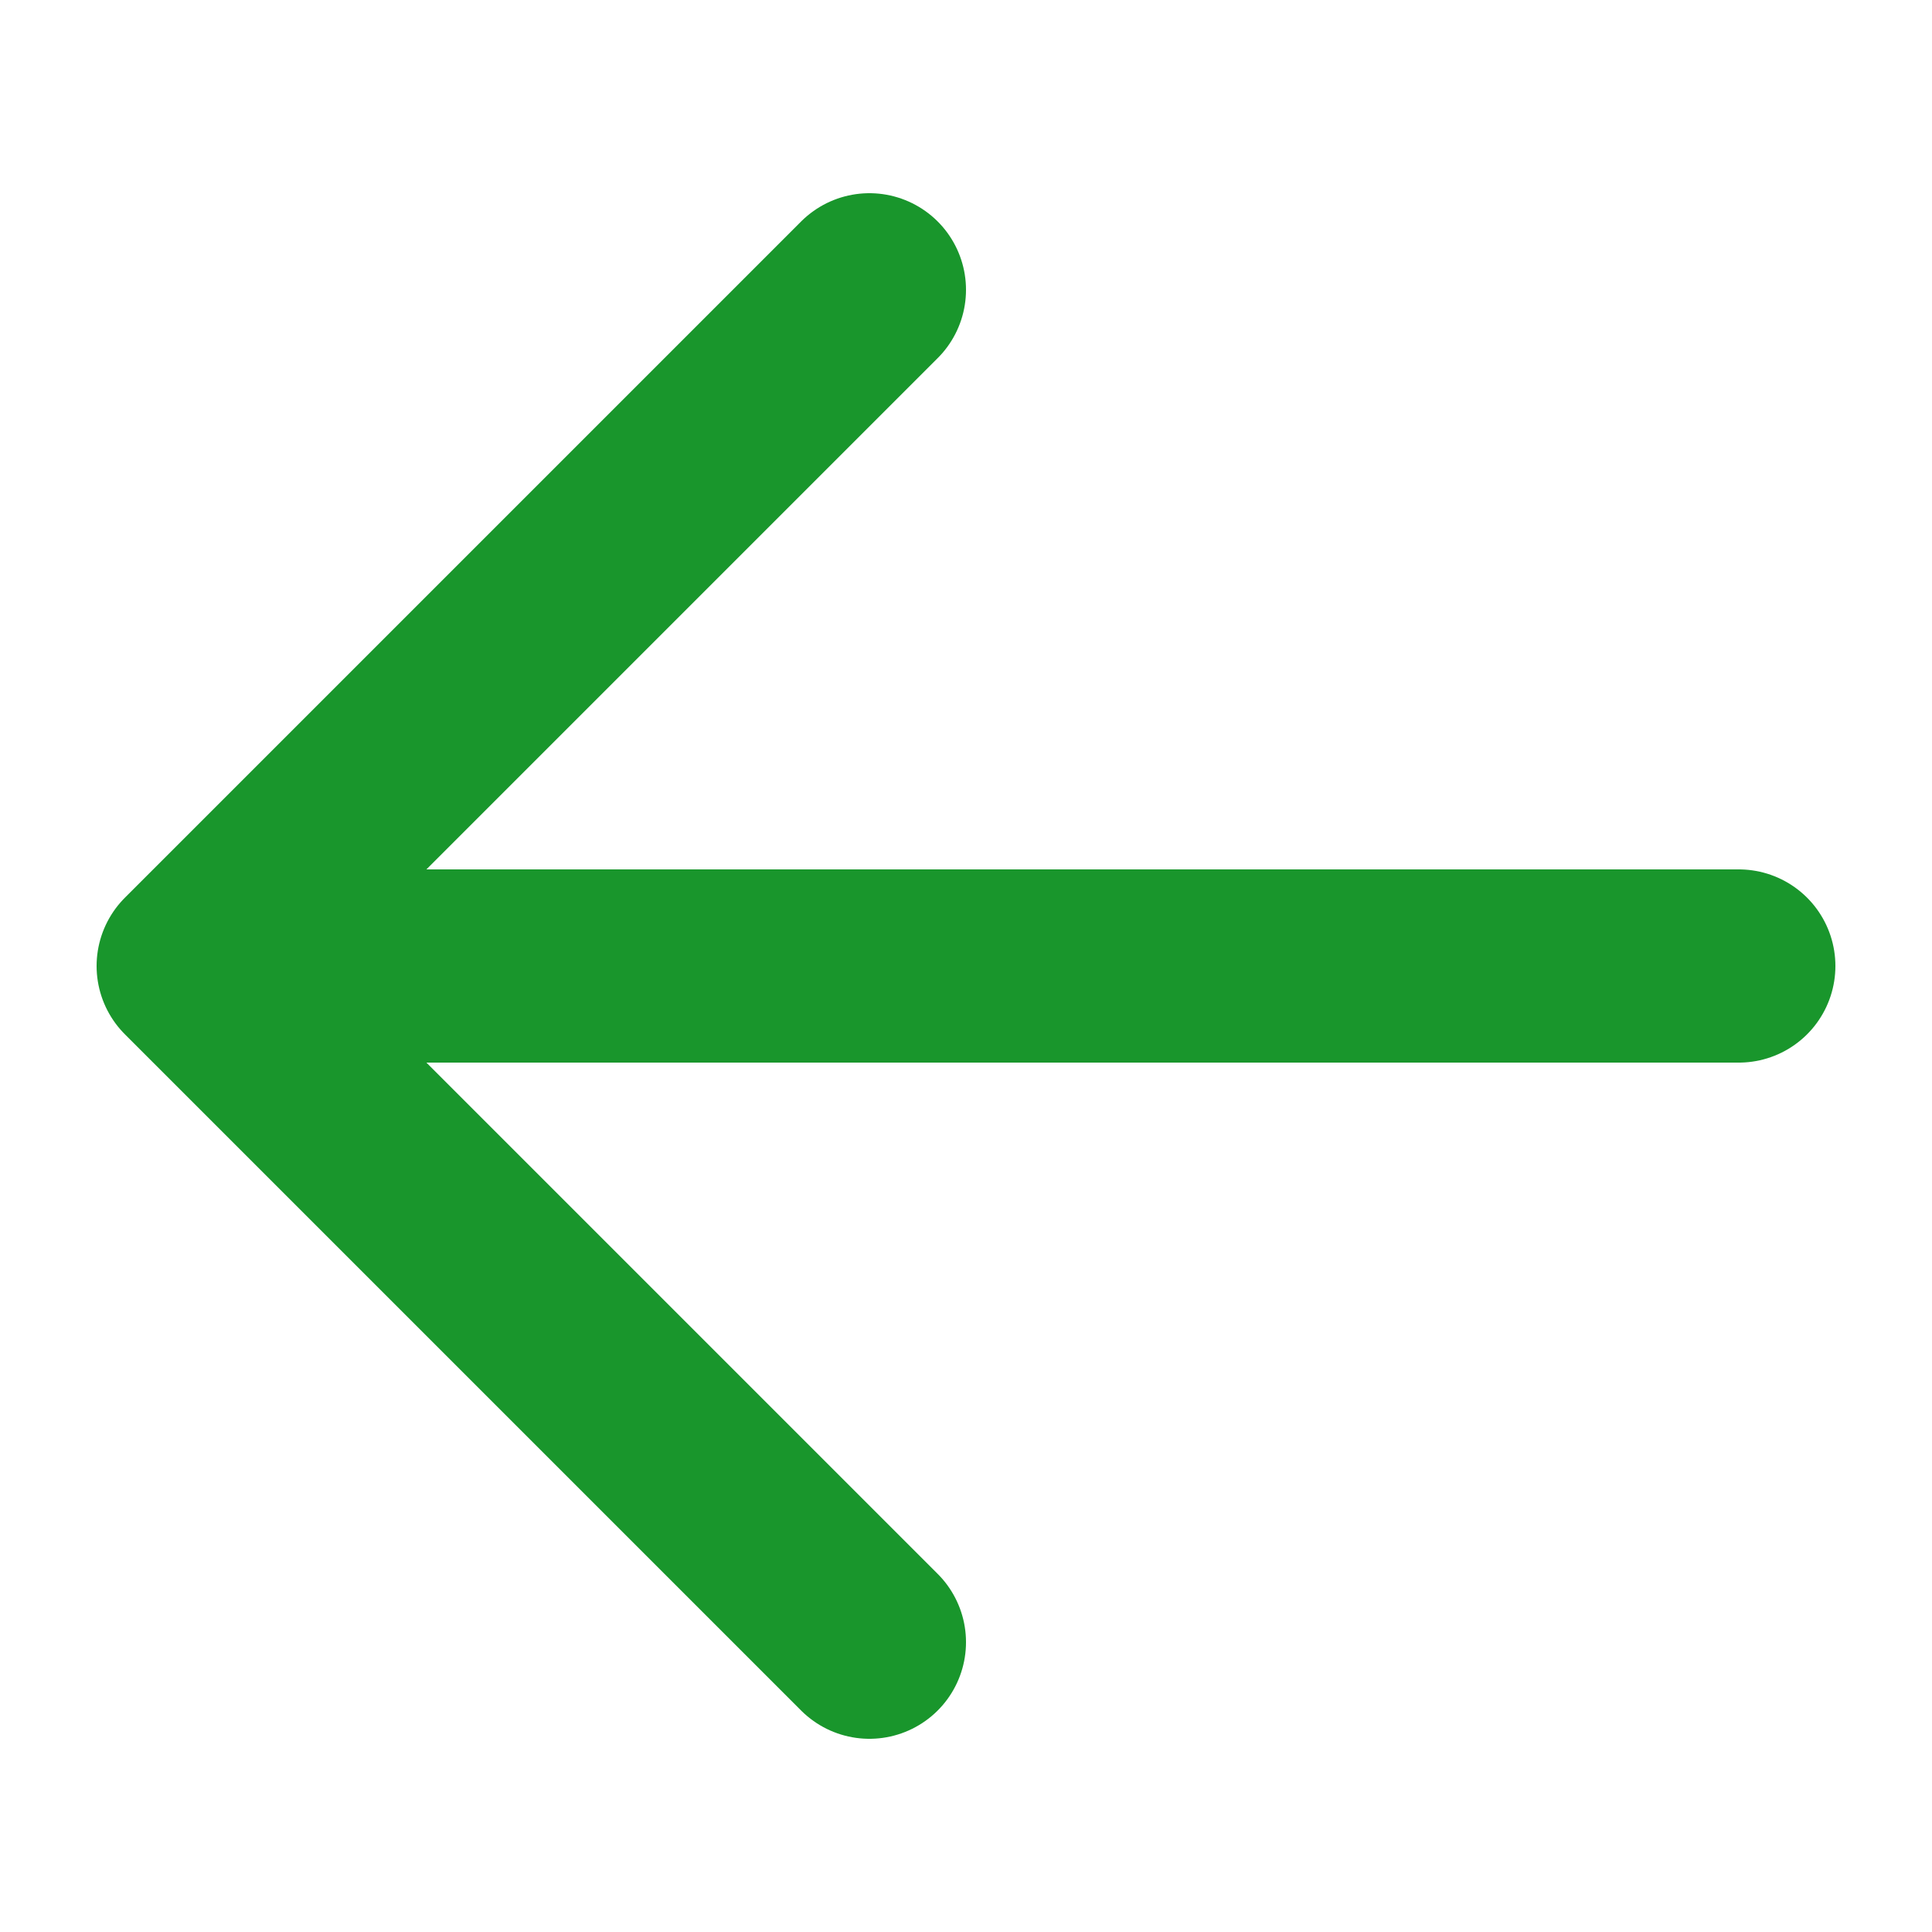
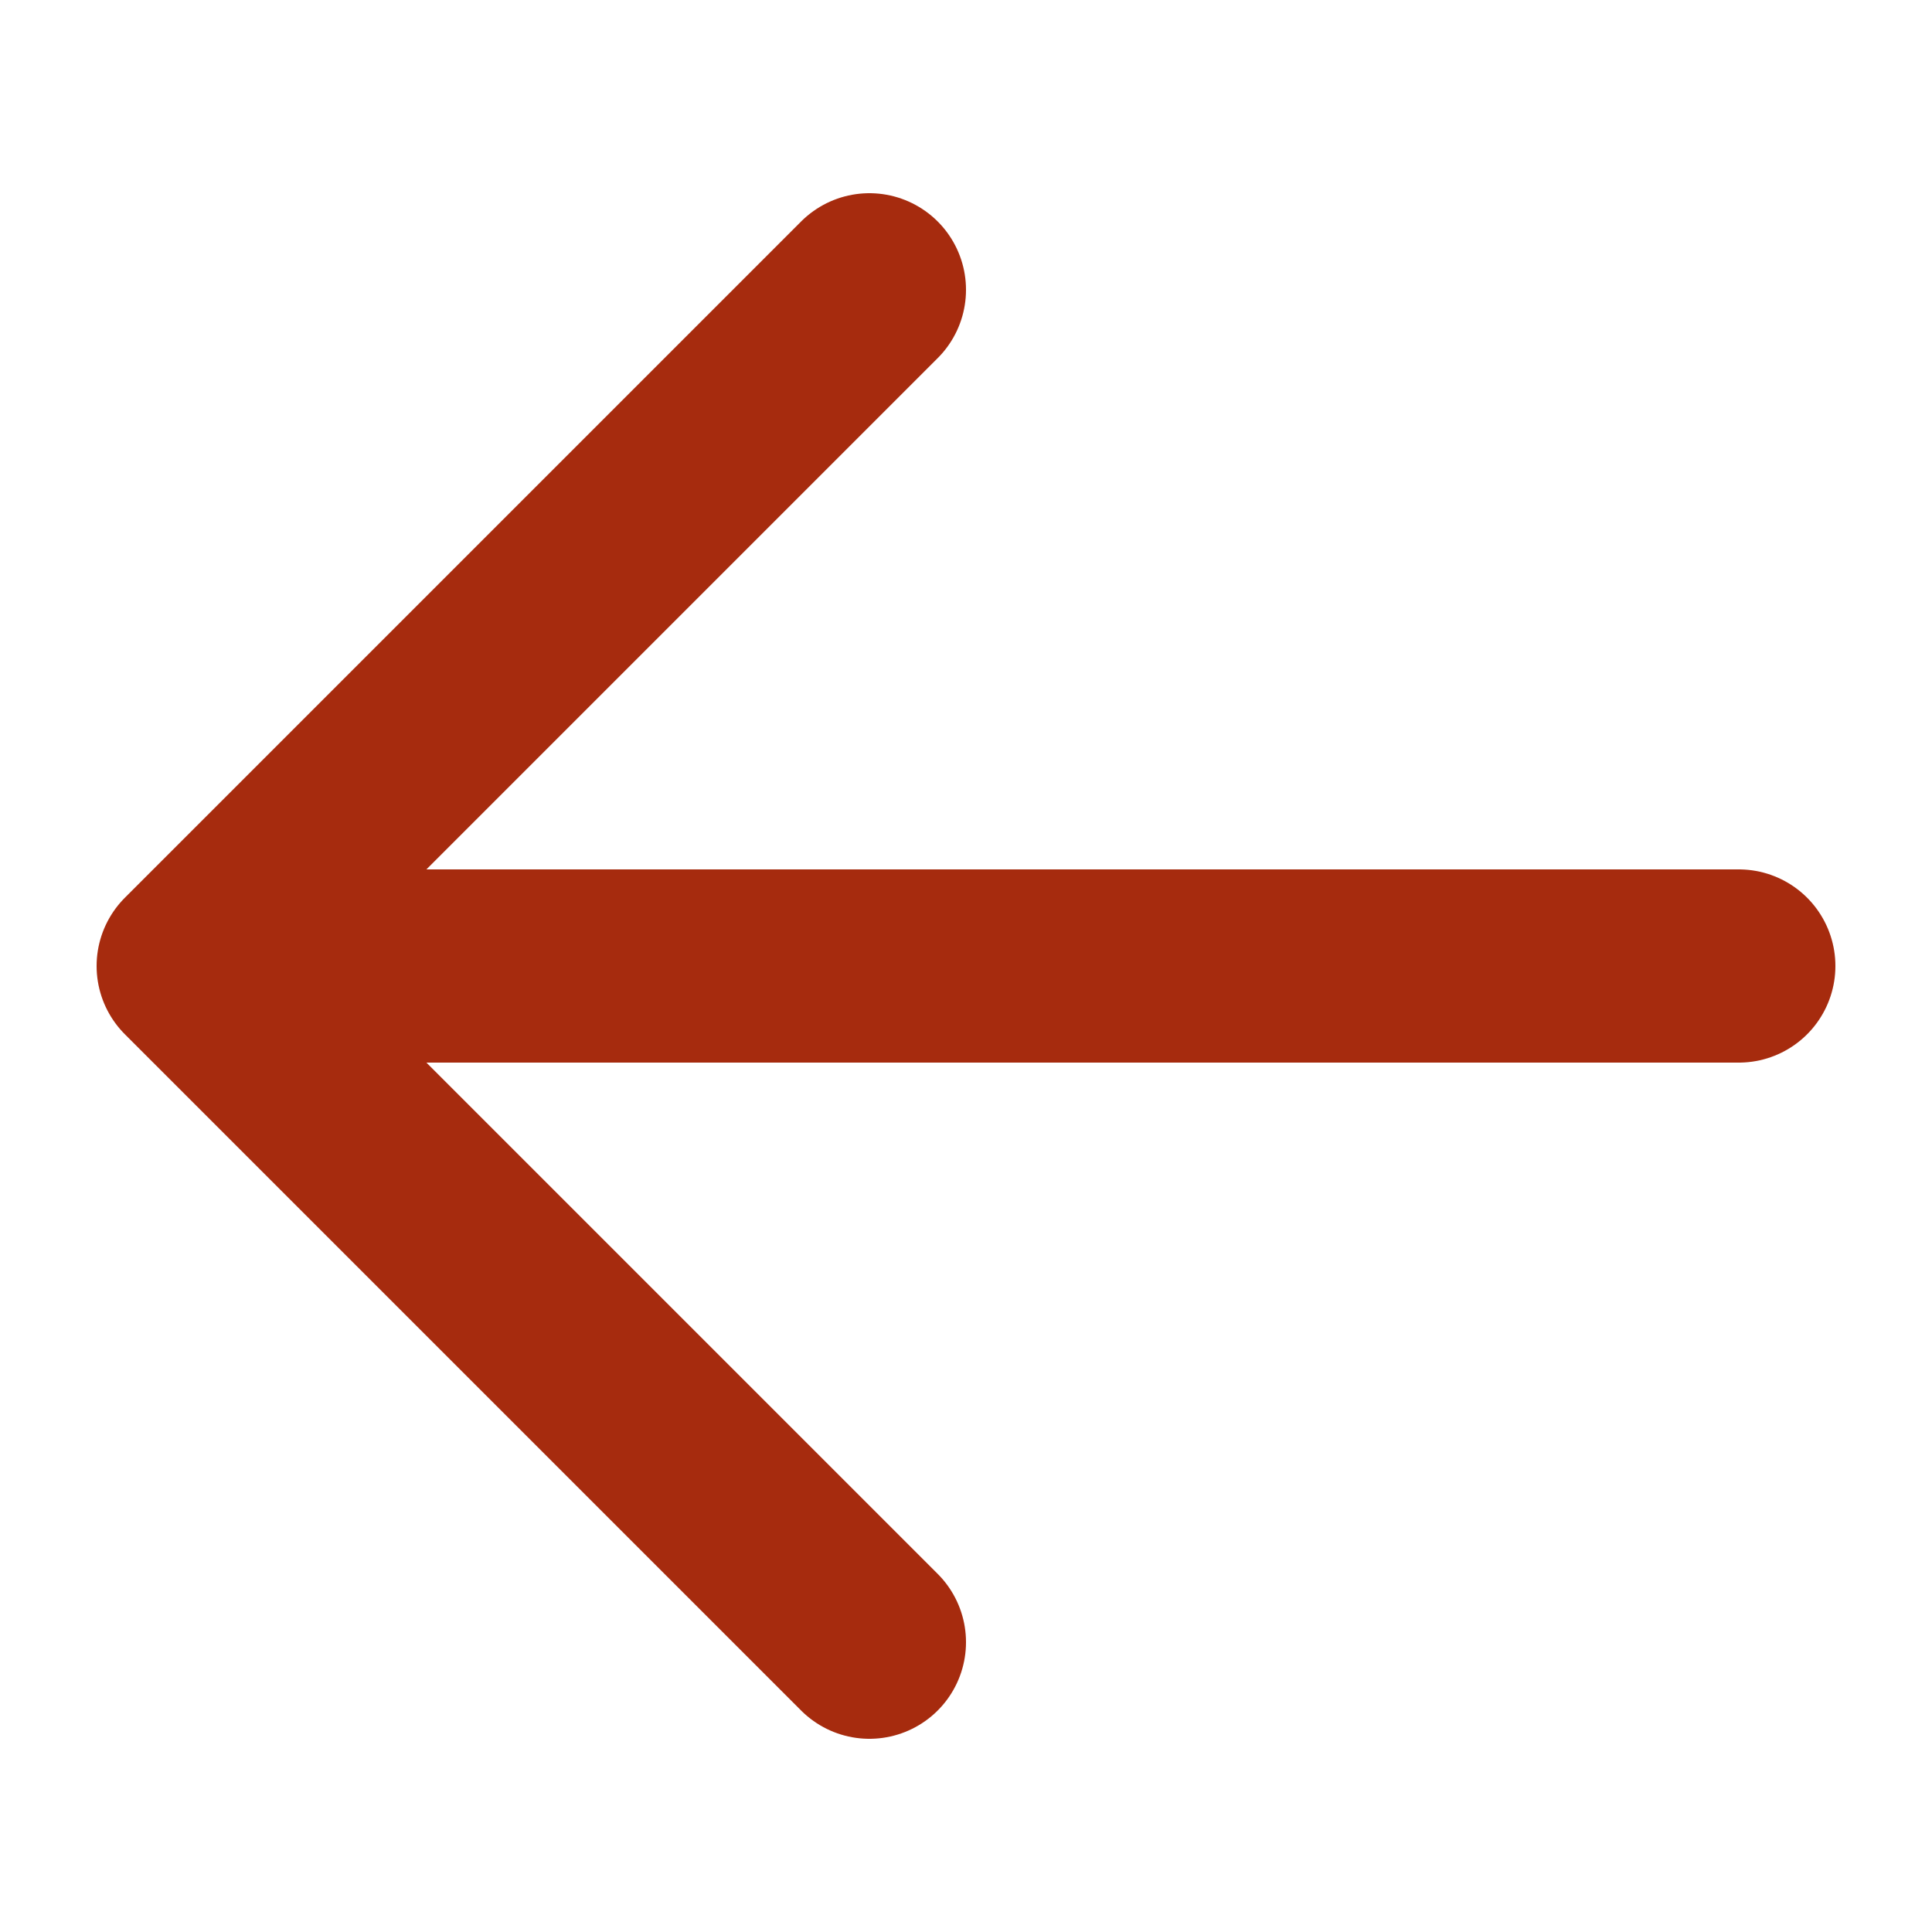
<svg xmlns="http://www.w3.org/2000/svg" width="800px" height="800px" viewBox="0 0 20 20" fill="none">
-   <path stroke="#19962c" stroke-linecap="round" stroke-linejoin="round" stroke-width="2" d="M18 10H2m0 0l7-7m-7 7l7 7" />
+   <path stroke="#A62B0E" stroke-linecap="round" stroke-linejoin="round" stroke-width="2" d="M18 10H2m0 0l7-7m-7 7l7 7" />
</svg>
